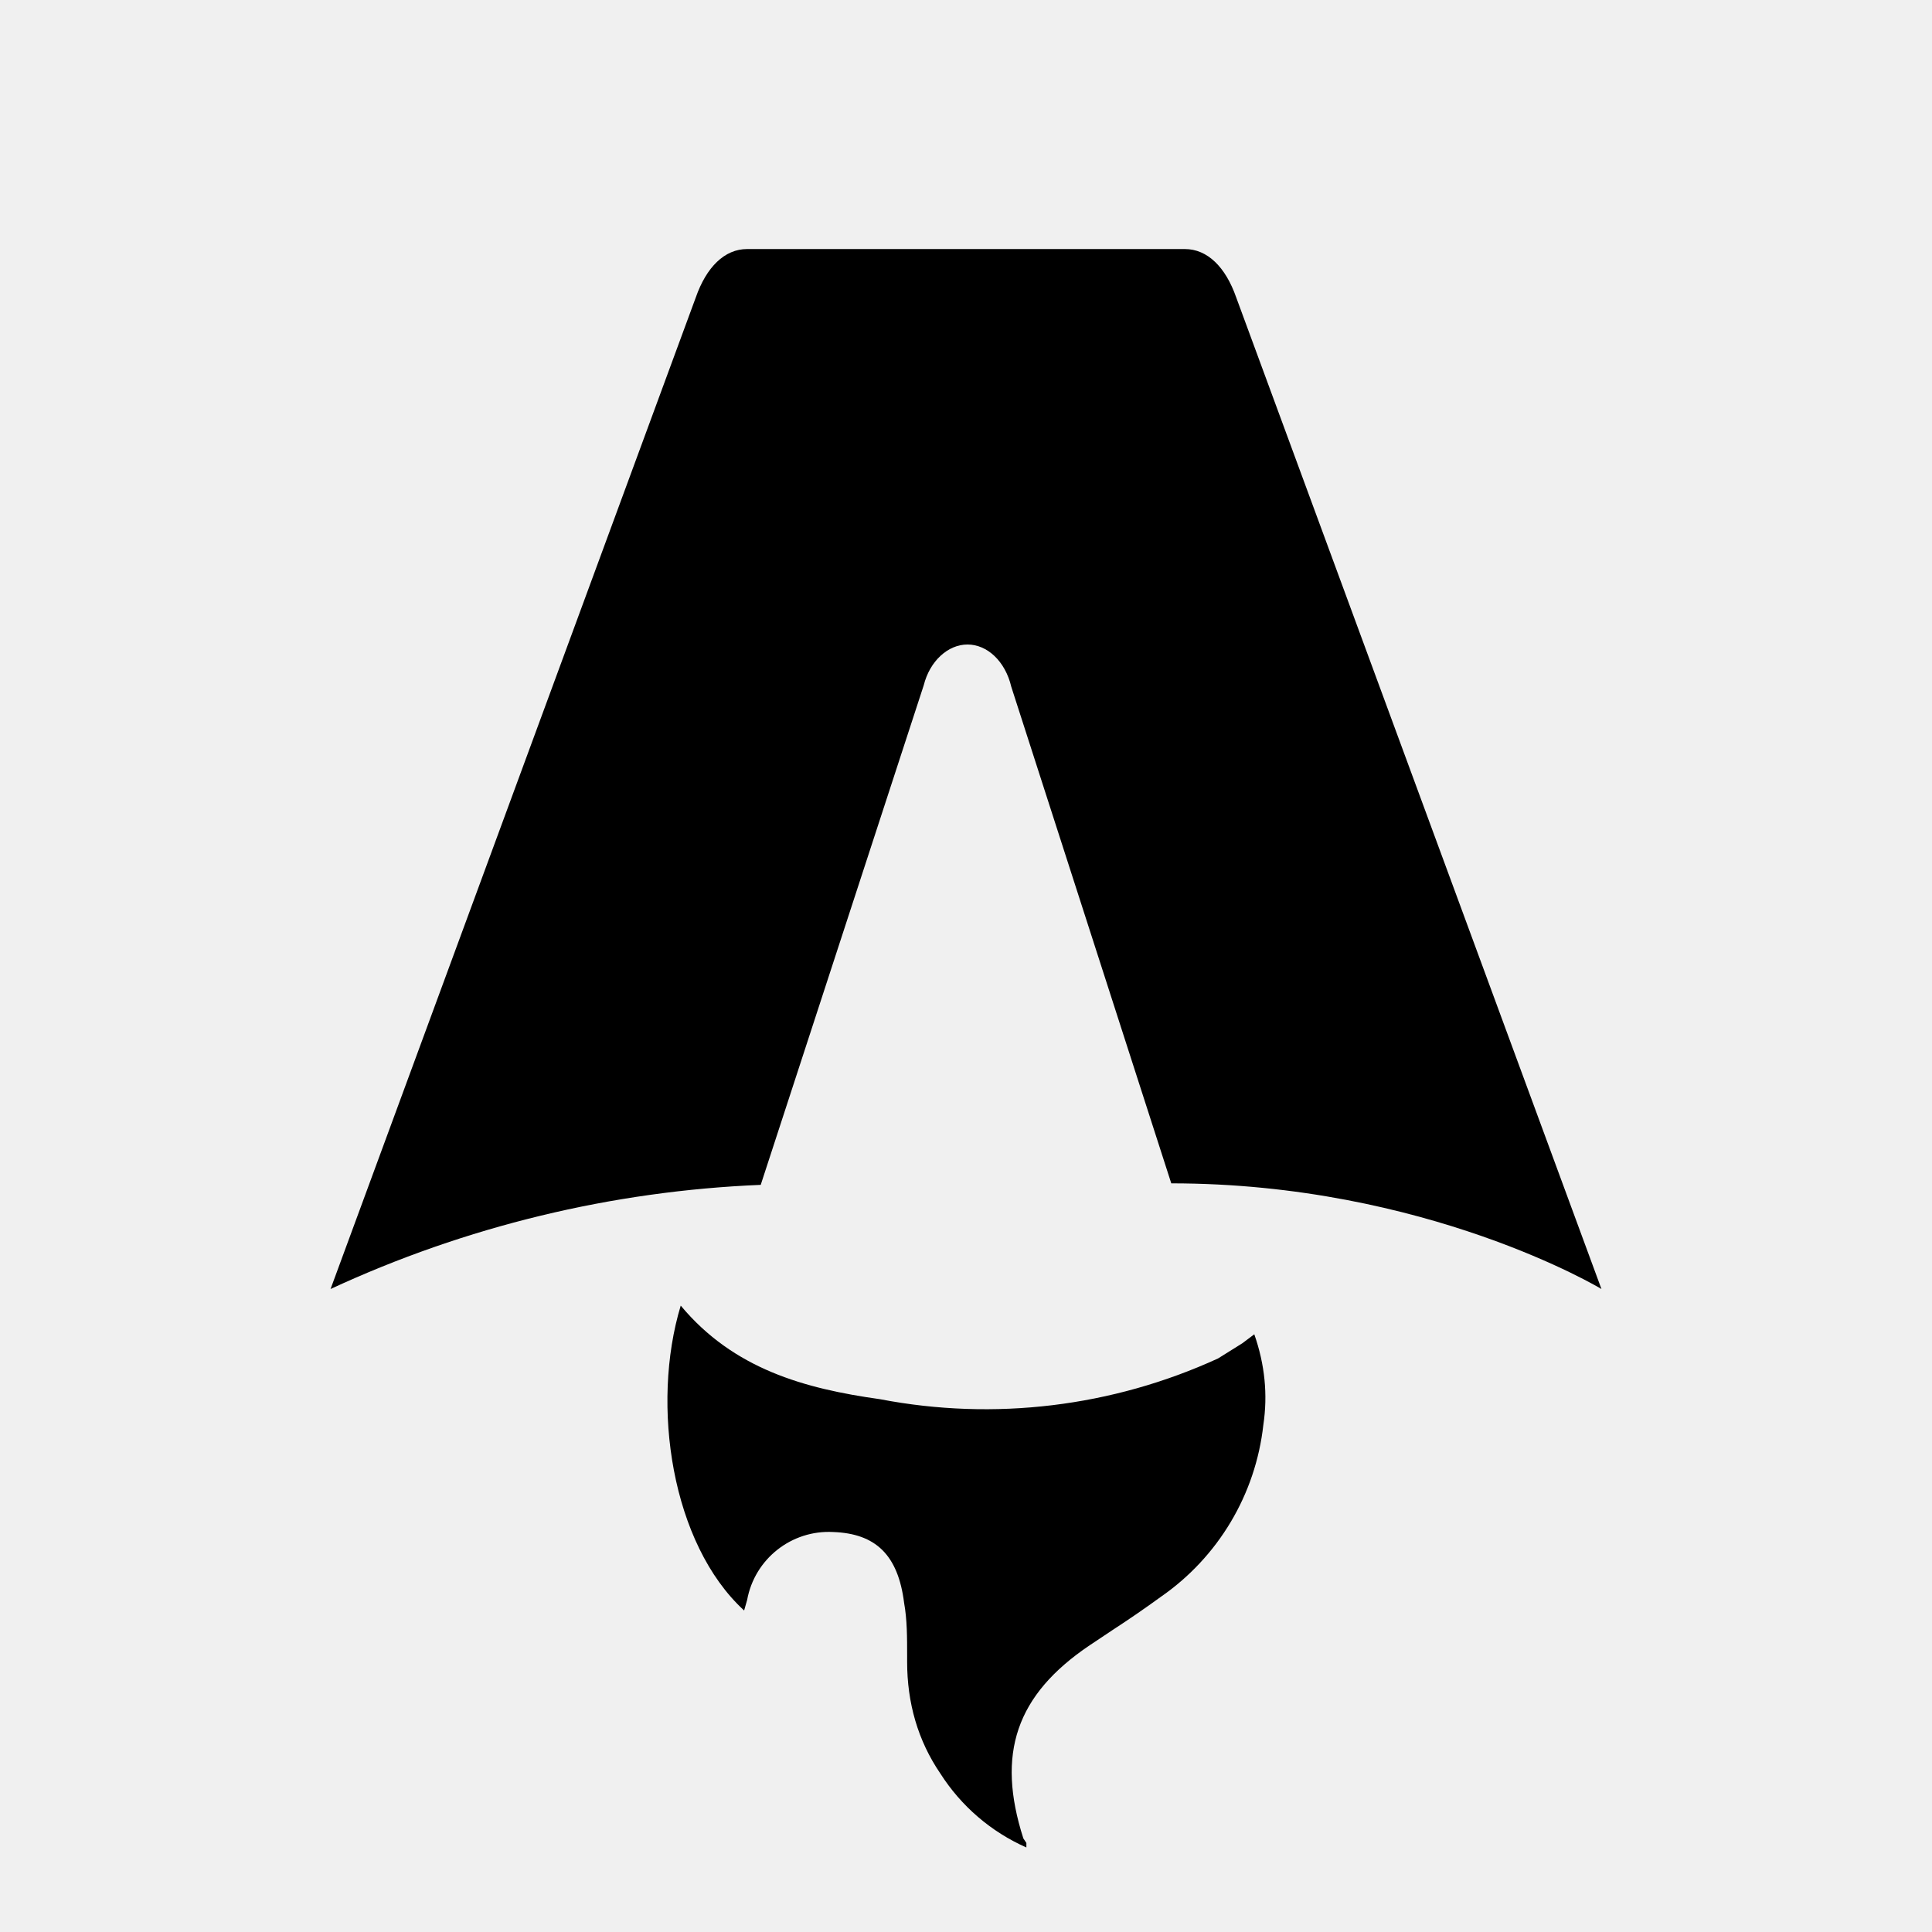
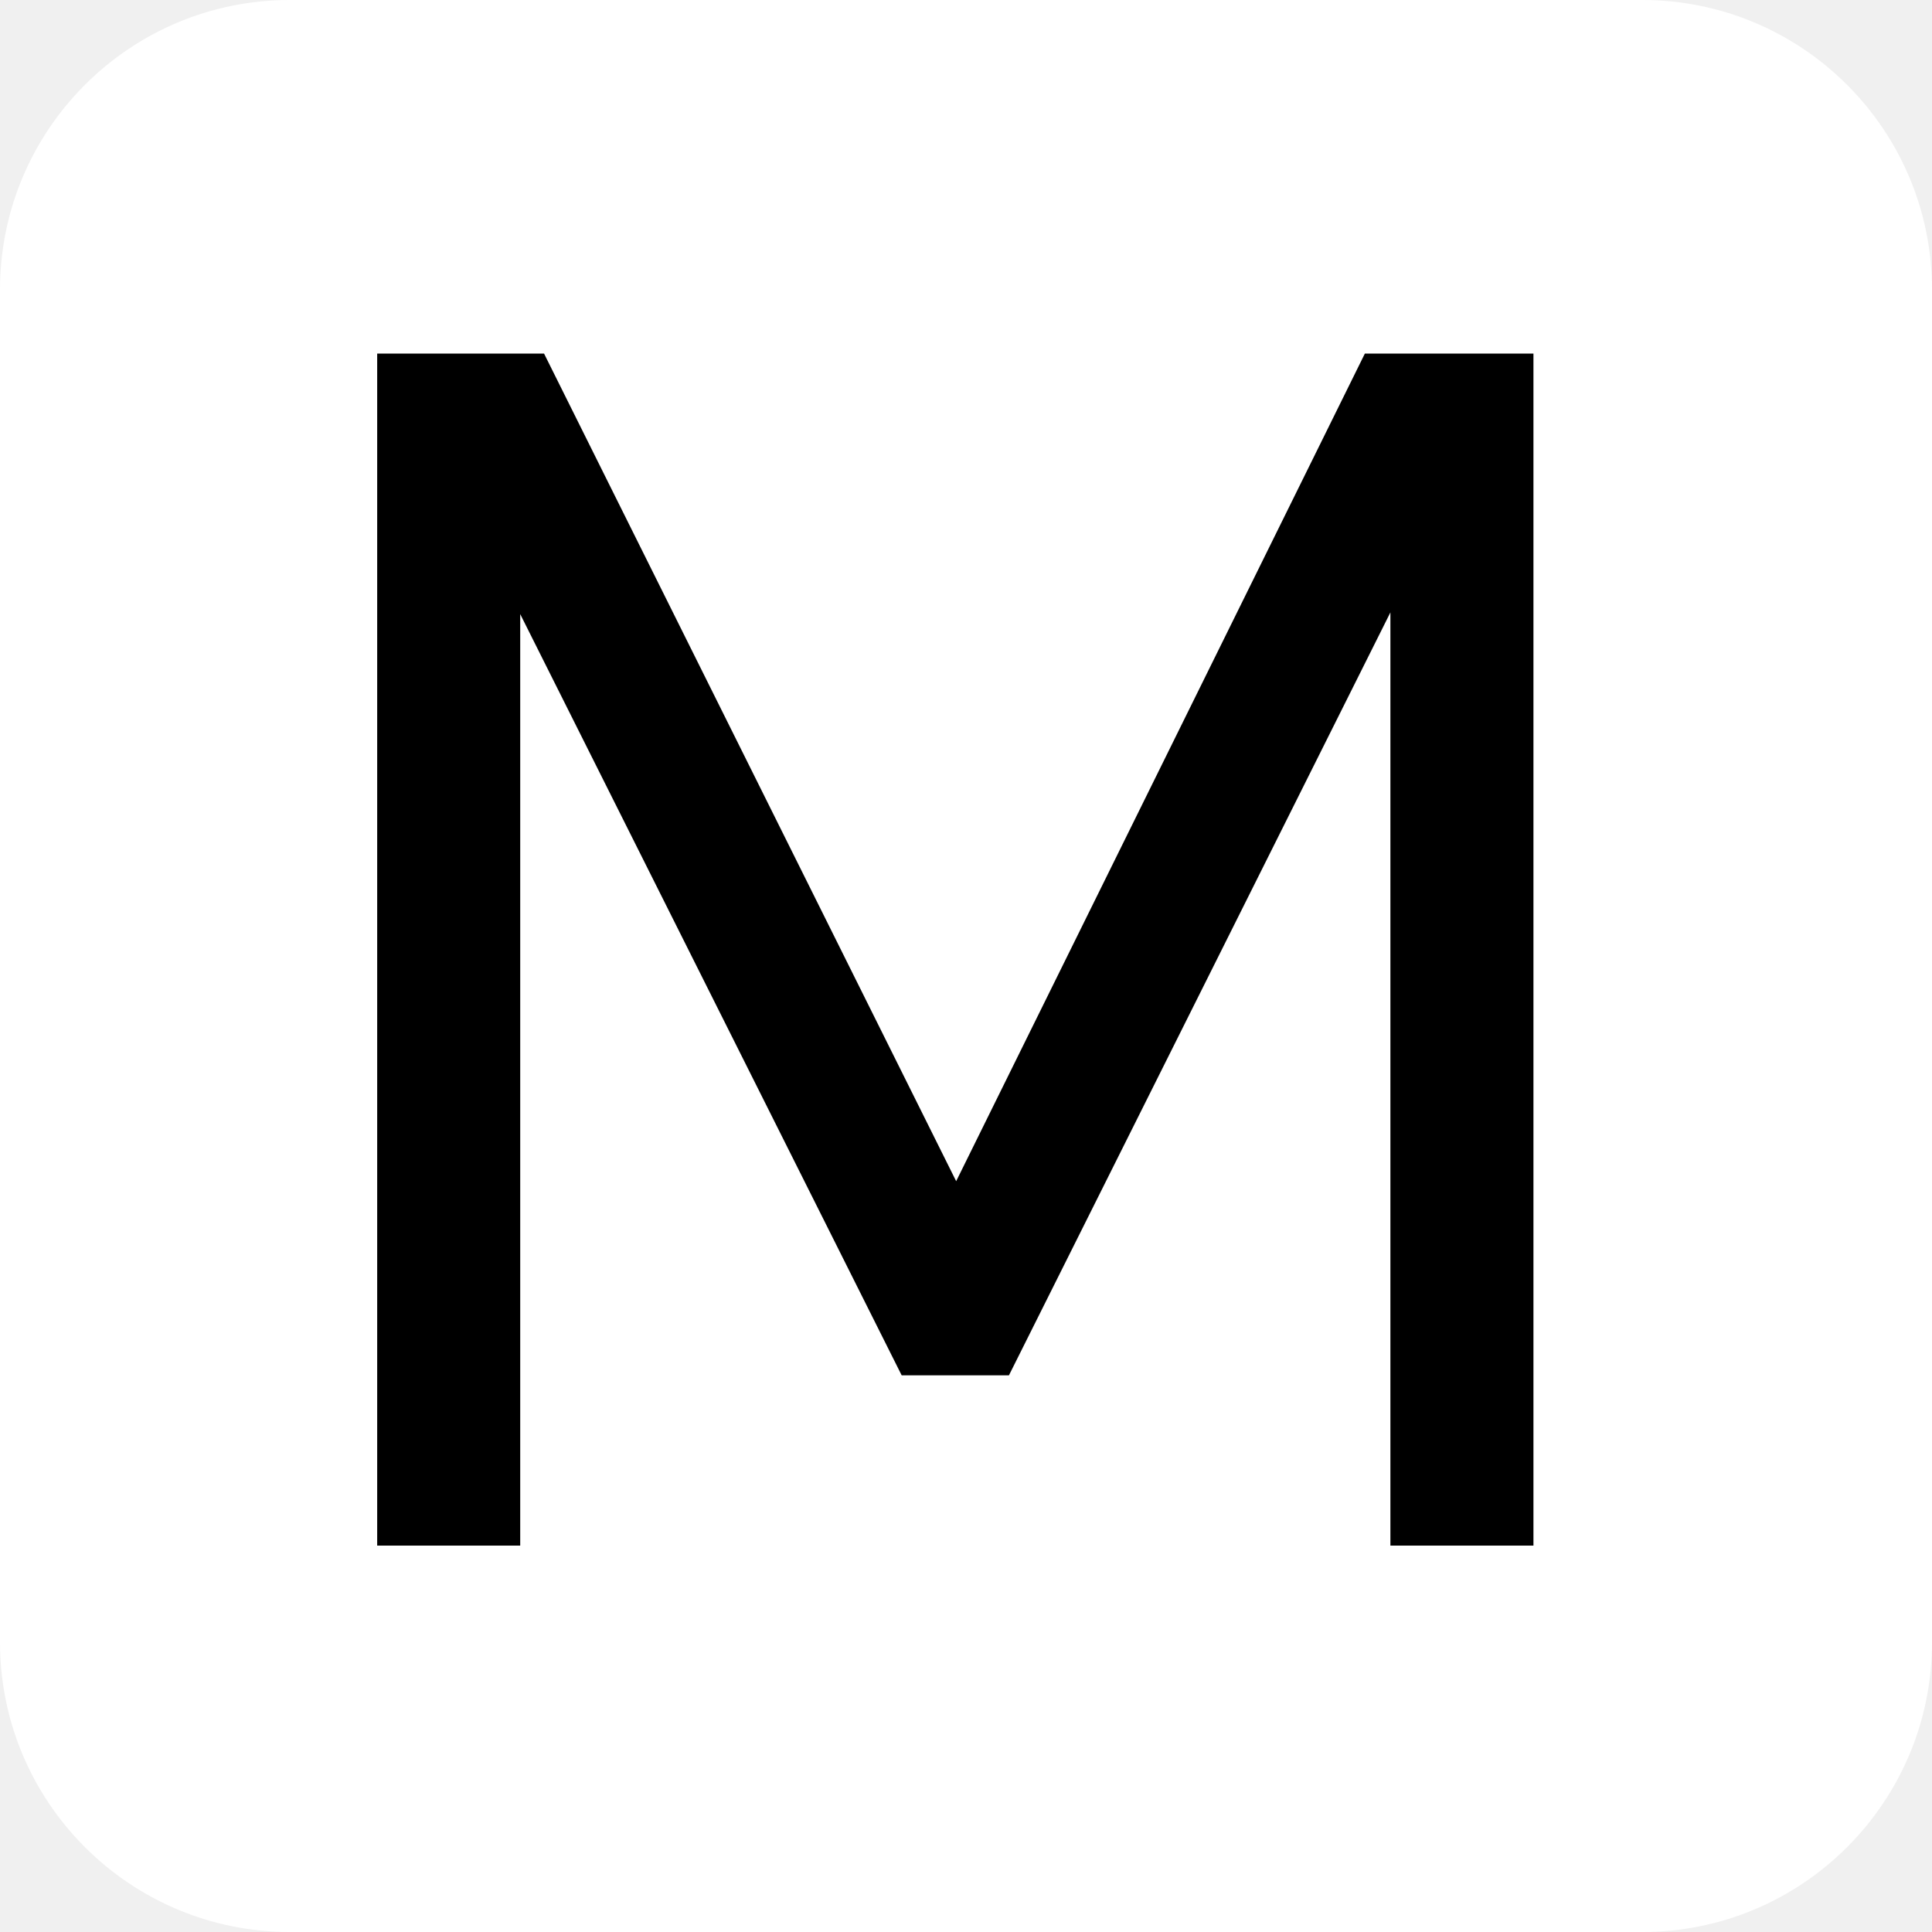
- <svg xmlns="http://www.w3.org/2000/svg" fill="none" viewBox="0 0 128 128">
-   <path d="M50.4 78.5a75.1 75.1 0 0 0-28.5 6.9l24.2-65.7c.7-2 1.9-3.2 3.4-3.2h29c1.5 0 2.7 1.2 3.4 3.2l24.2 65.7s-11.6-7-28.5-7L67 45.5c-.4-1.7-1.6-2.8-2.9-2.8-1.3 0-2.5 1.1-2.9 2.7L50.4 78.5Zm-1.1 28.2Zm-4.2-20.2c-2 6.6-.6 15.8 4.2 20.2a17.5 17.5 0 0 1 .2-.7 5.5 5.5 0 0 1 5.7-4.5c2.8.1 4.3 1.5 4.7 4.7.2 1.1.2 2.3.2 3.5v.4c0 2.7.7 5.2 2.2 7.4a13 13 0 0 0 5.7 4.9v-.3l-.2-.3c-1.8-5.6-.5-9.5 4.4-12.8l1.5-1a73 73 0 0 0 3.2-2.2 16 16 0 0 0 6.8-11.4c.3-2 .1-4-.6-6l-.8.6-1.6 1a37 37 0 0 1-22.4 2.7c-5-.7-9.7-2-13.2-6.2Z" />
-   <style>
-         path { fill: #000; }
-         @media (prefers-color-scheme: dark) {
-             path { fill: #FFF; }
-         }
-     </style>
+ <svg xmlns="http://www.w3.org/2000/svg" width="100" height="100" viewBox="0 0 100 100" fill="none">
+   <g clip-path="url(#clip0_3_2)">
+     <rect width="100" height="100" rx="15" fill="white" />
+     <path d="M19.523 80V18.301H28.16L49.491 61.138L70.645 18.301H79.371V80H71.967V31.698L52.223 71.186H46.67L26.926 31.786V80H19.523Z" fill="black" />
+   </g>
+   <defs>
+     <clipPath id="clip0_3_2">
+       <rect width="100" height="100" rx="15" fill="white" />
+     </clipPath>
+   </defs>
</svg>
